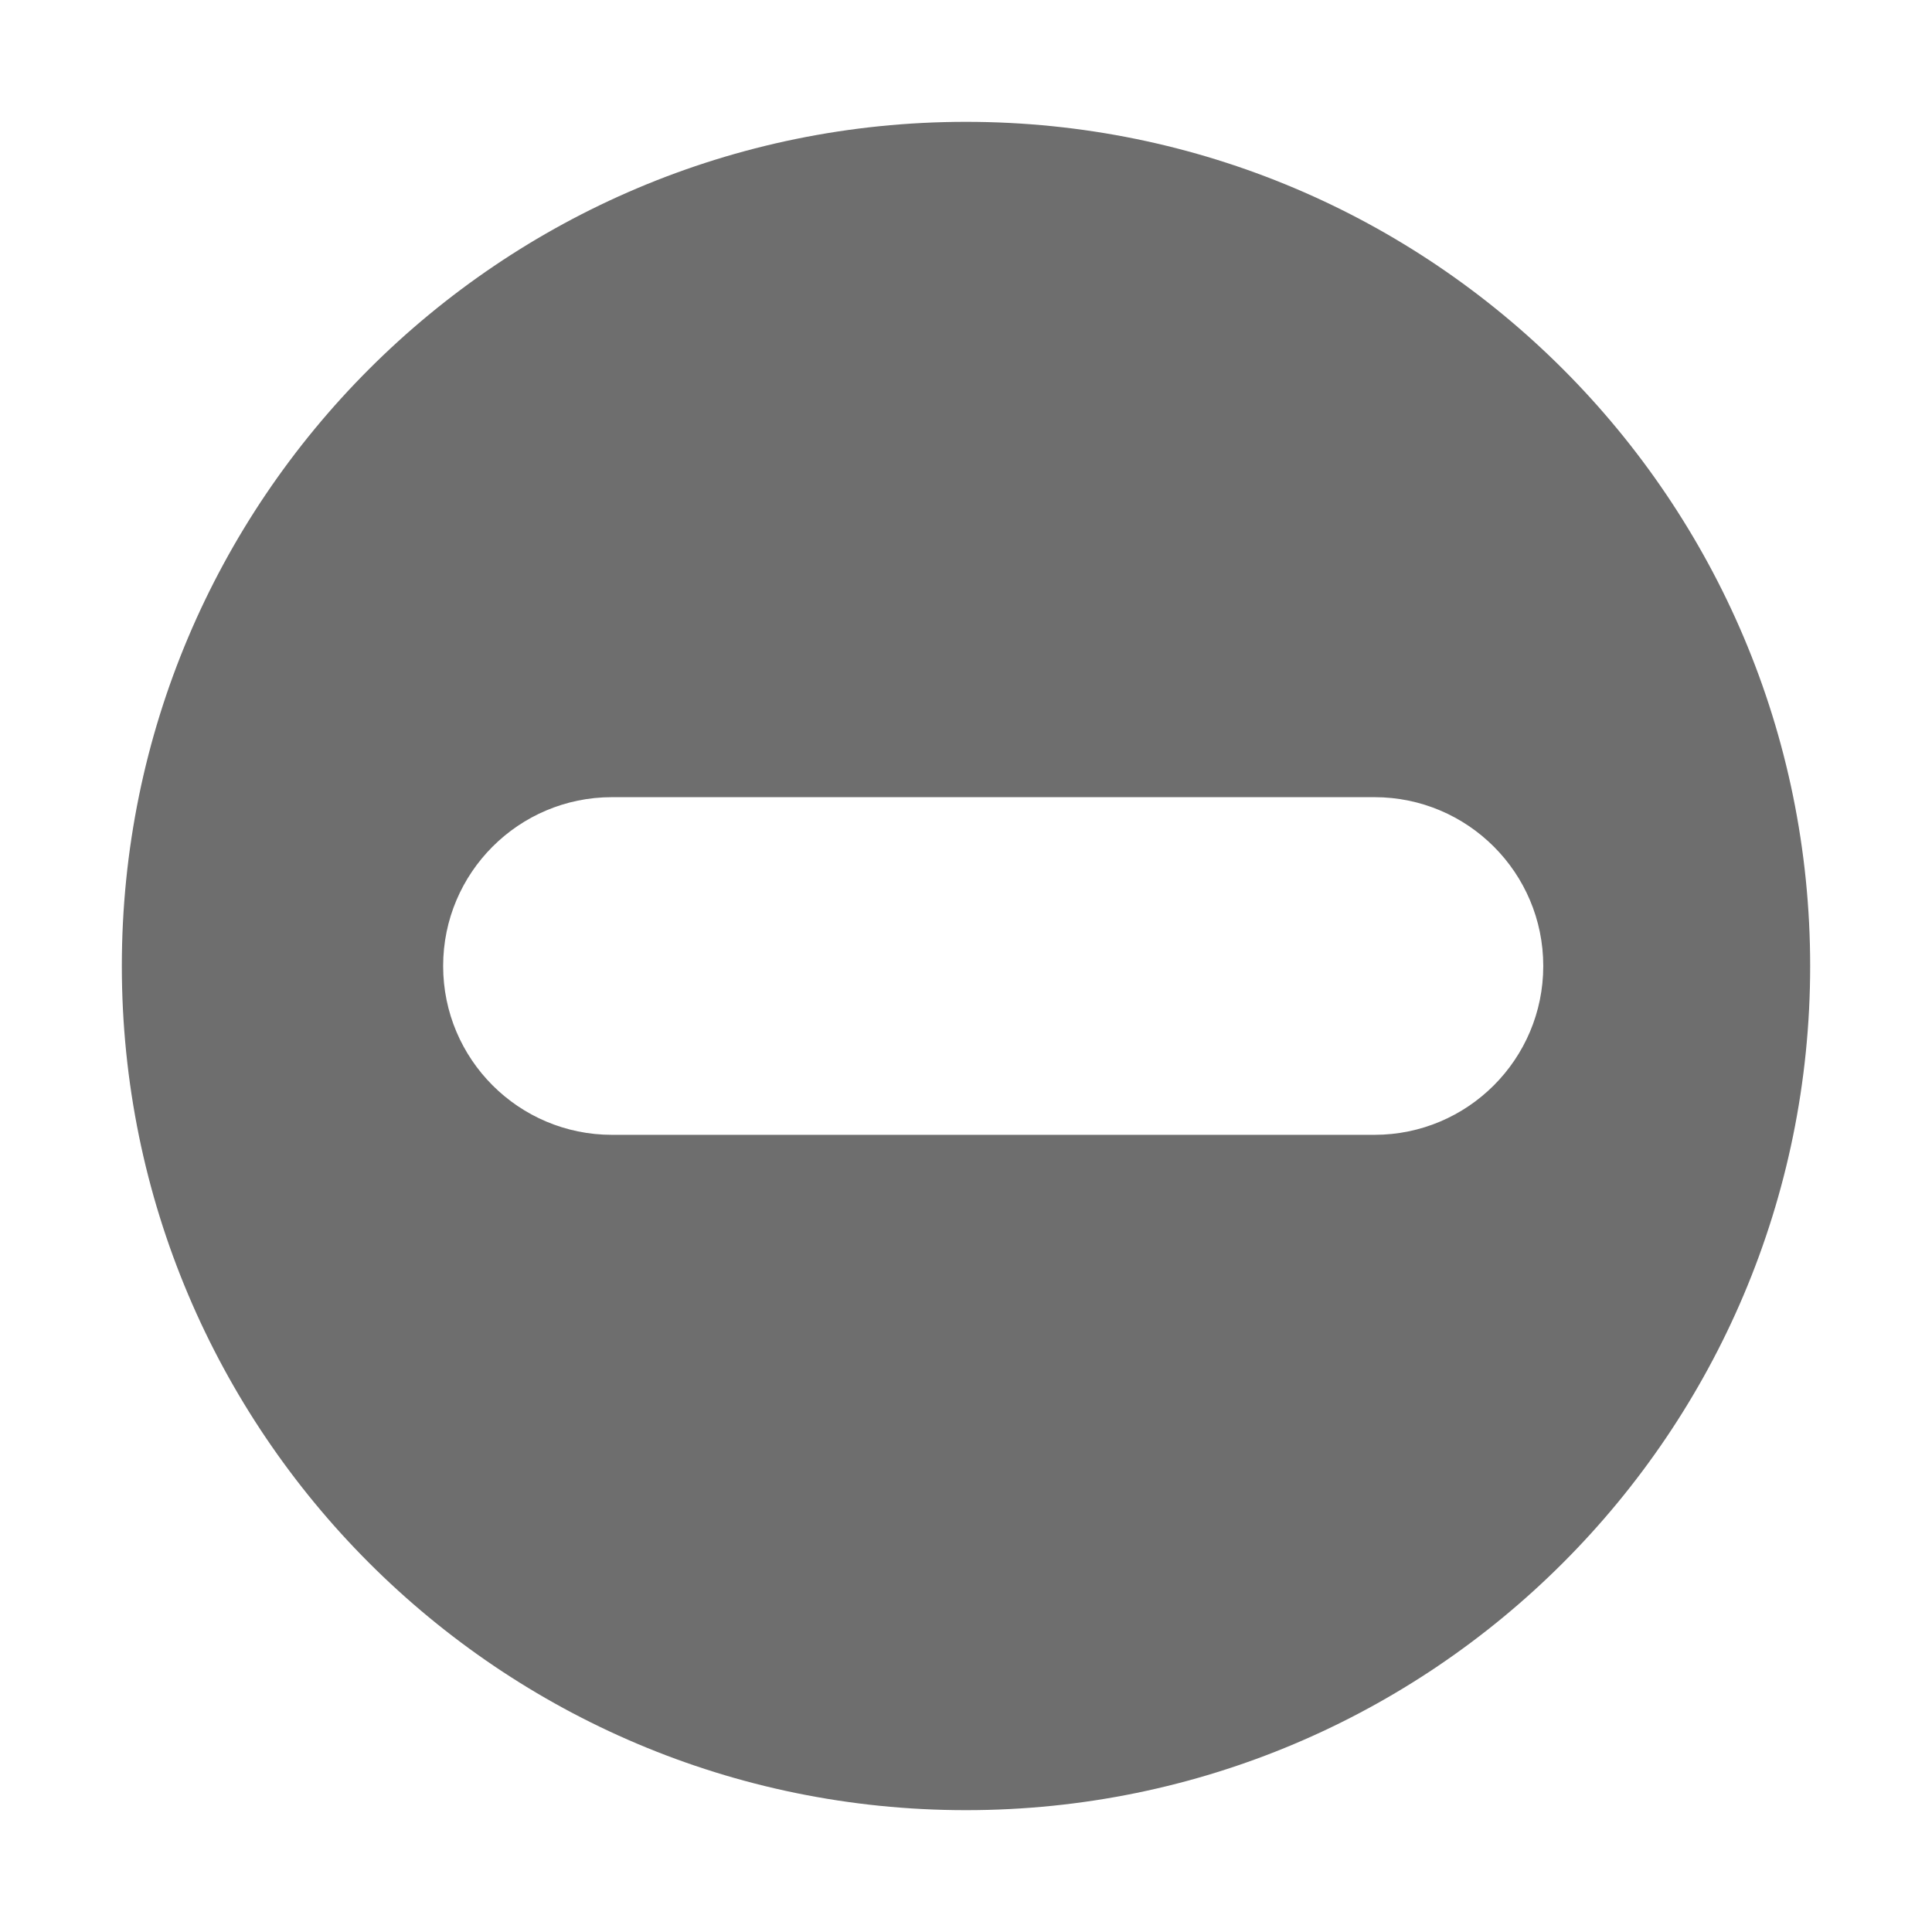
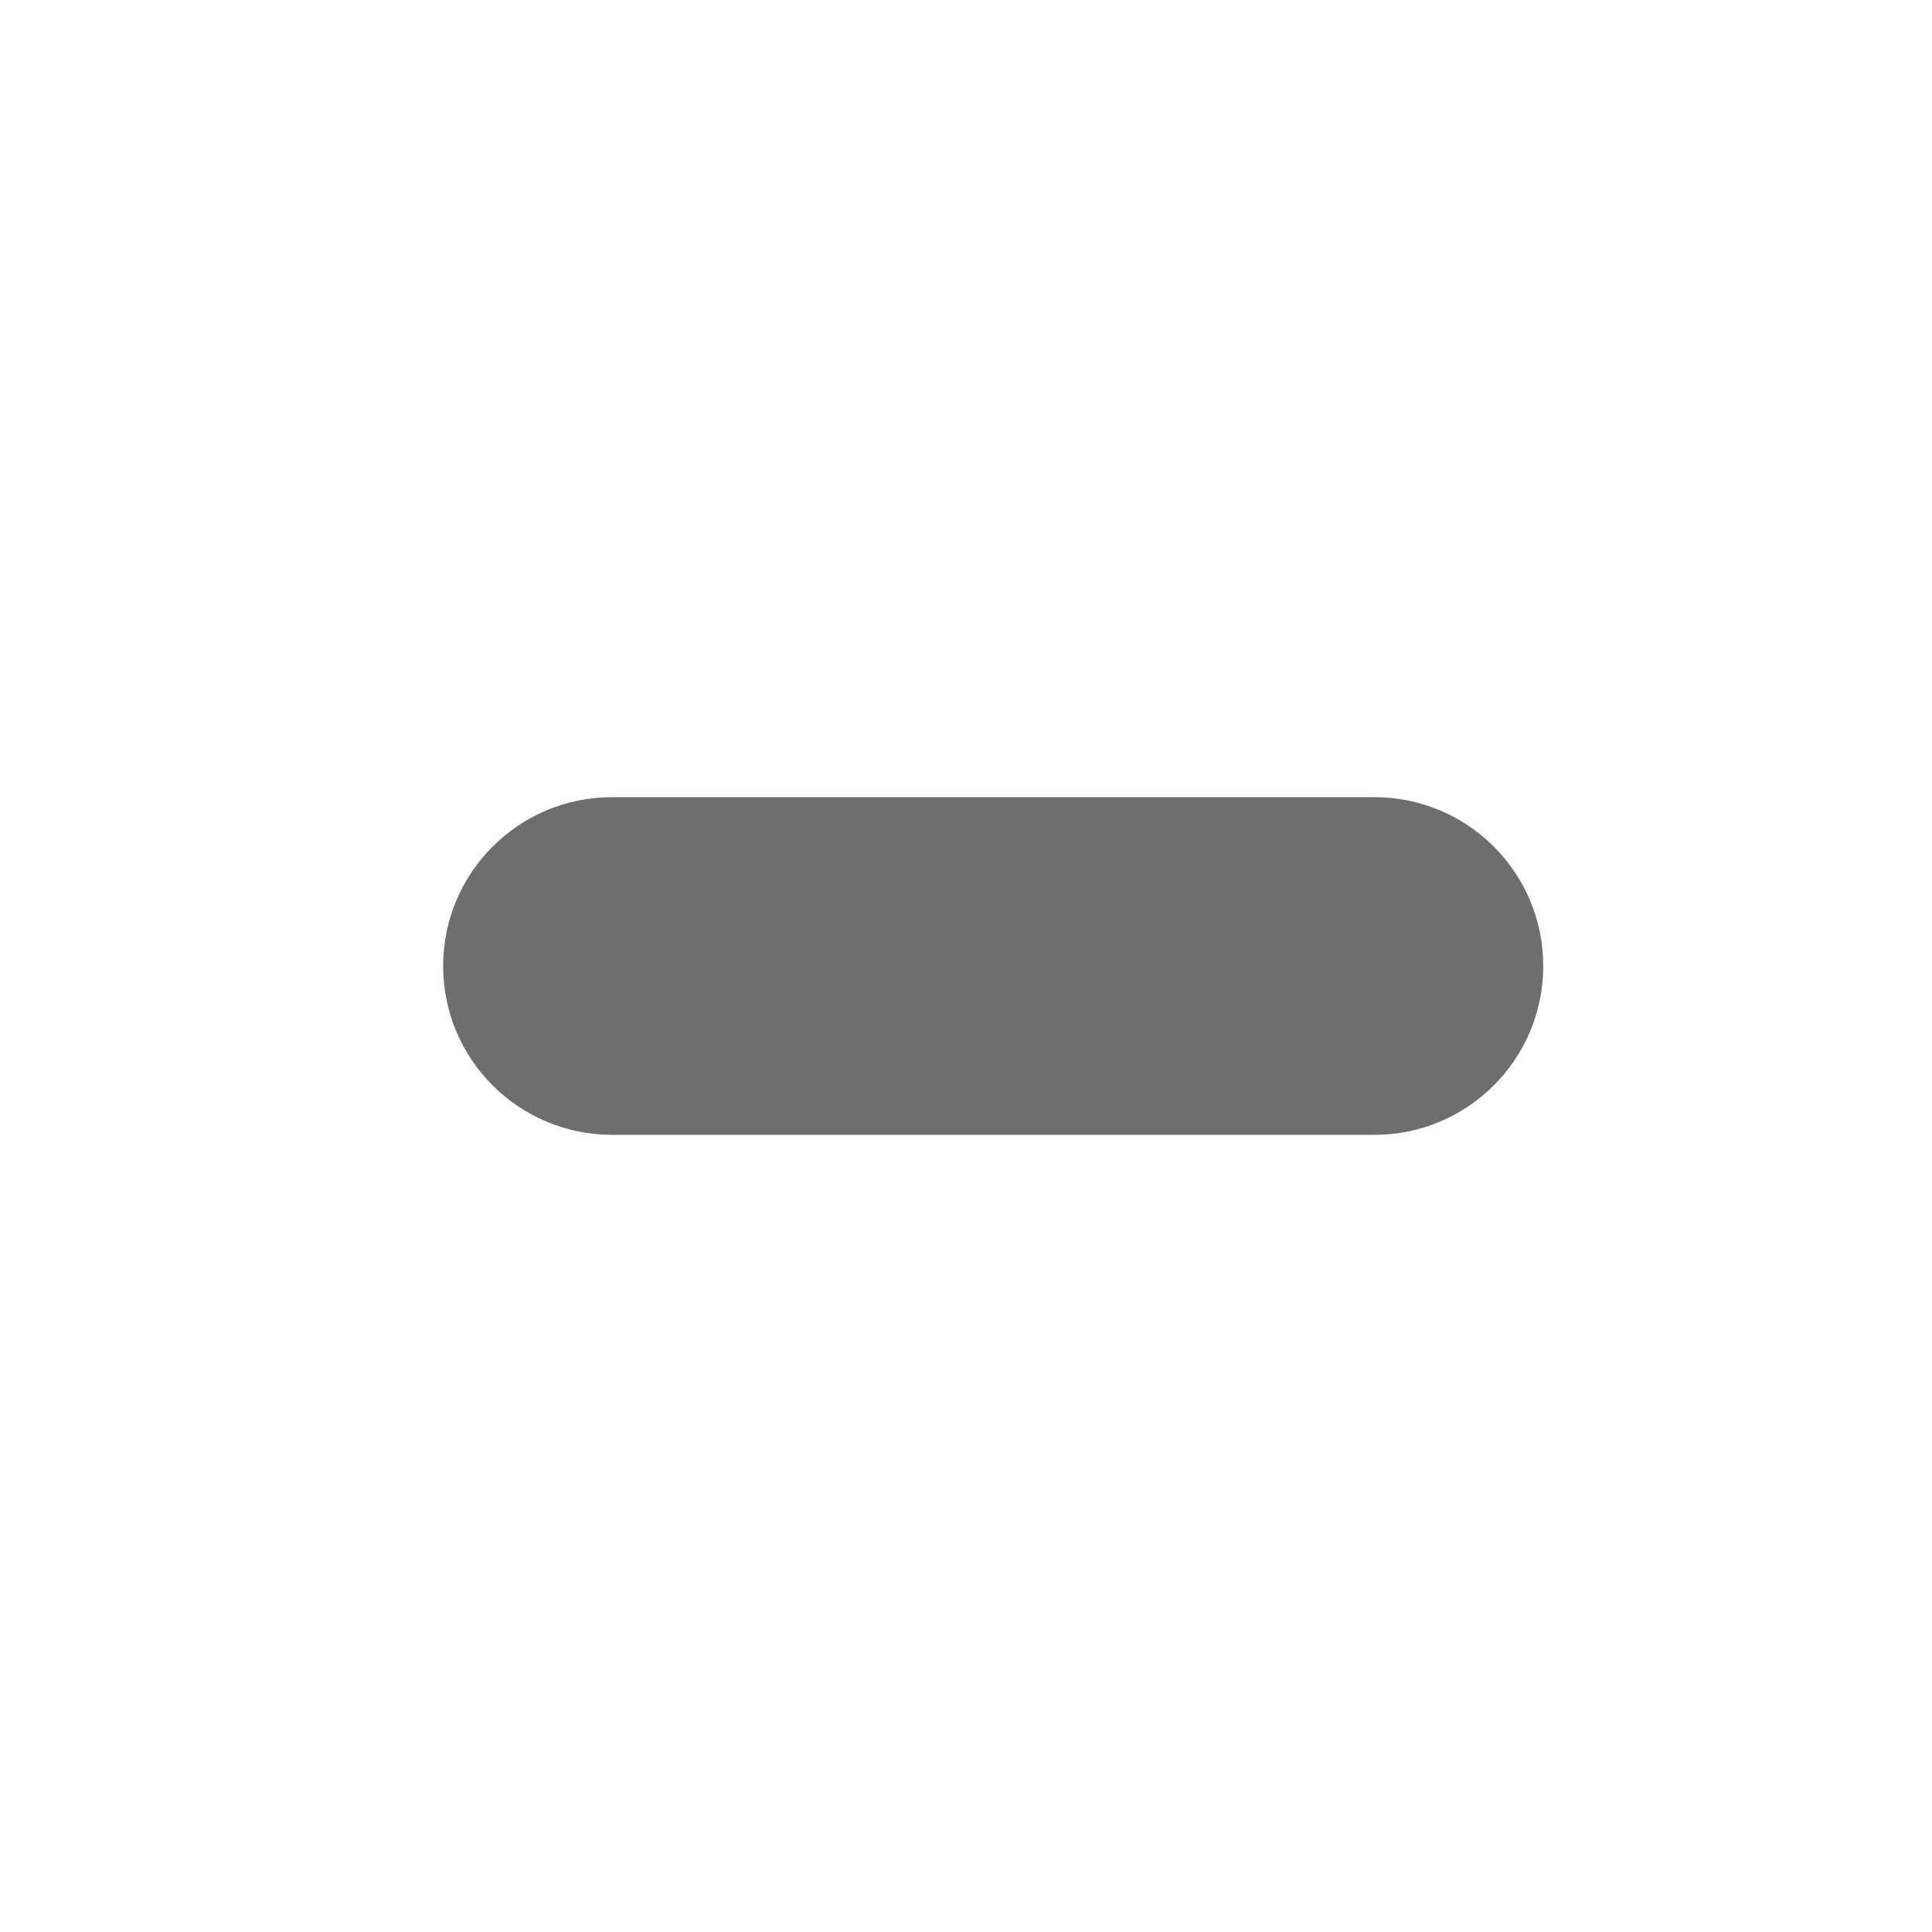
<svg xmlns="http://www.w3.org/2000/svg" width="16" height="16" viewBox="0 0 111 111" fill="none">
-   <path d="M55.5 7C82.286 7 104 28.714 104 55.5C104 82.286 82.286 104 55.5 104C28.714 104 7 82.286 7 55.5C7 28.714 28.714 7 55.5 7ZM35.16 45.8C29.804 45.8 25.46 50.143 25.46 55.5C25.46 60.857 29.804 65.2 35.16 65.2H78.966C84.323 65.2 88.665 60.857 88.666 55.5C88.666 50.143 84.323 45.8 78.966 45.8H35.16Z" fill="#6E6E6E" />
+   <path d="M25.46 55.5C25.46 50.143 29.803 45.8 35.16 45.8H78.965C84.323 45.8 88.665 50.143 88.665 55.5C88.665 60.857 84.322 65.2 78.965 65.2H35.16C29.803 65.199 25.46 60.856 25.46 55.5Z" fill="#6E6E6E" />
</svg>
